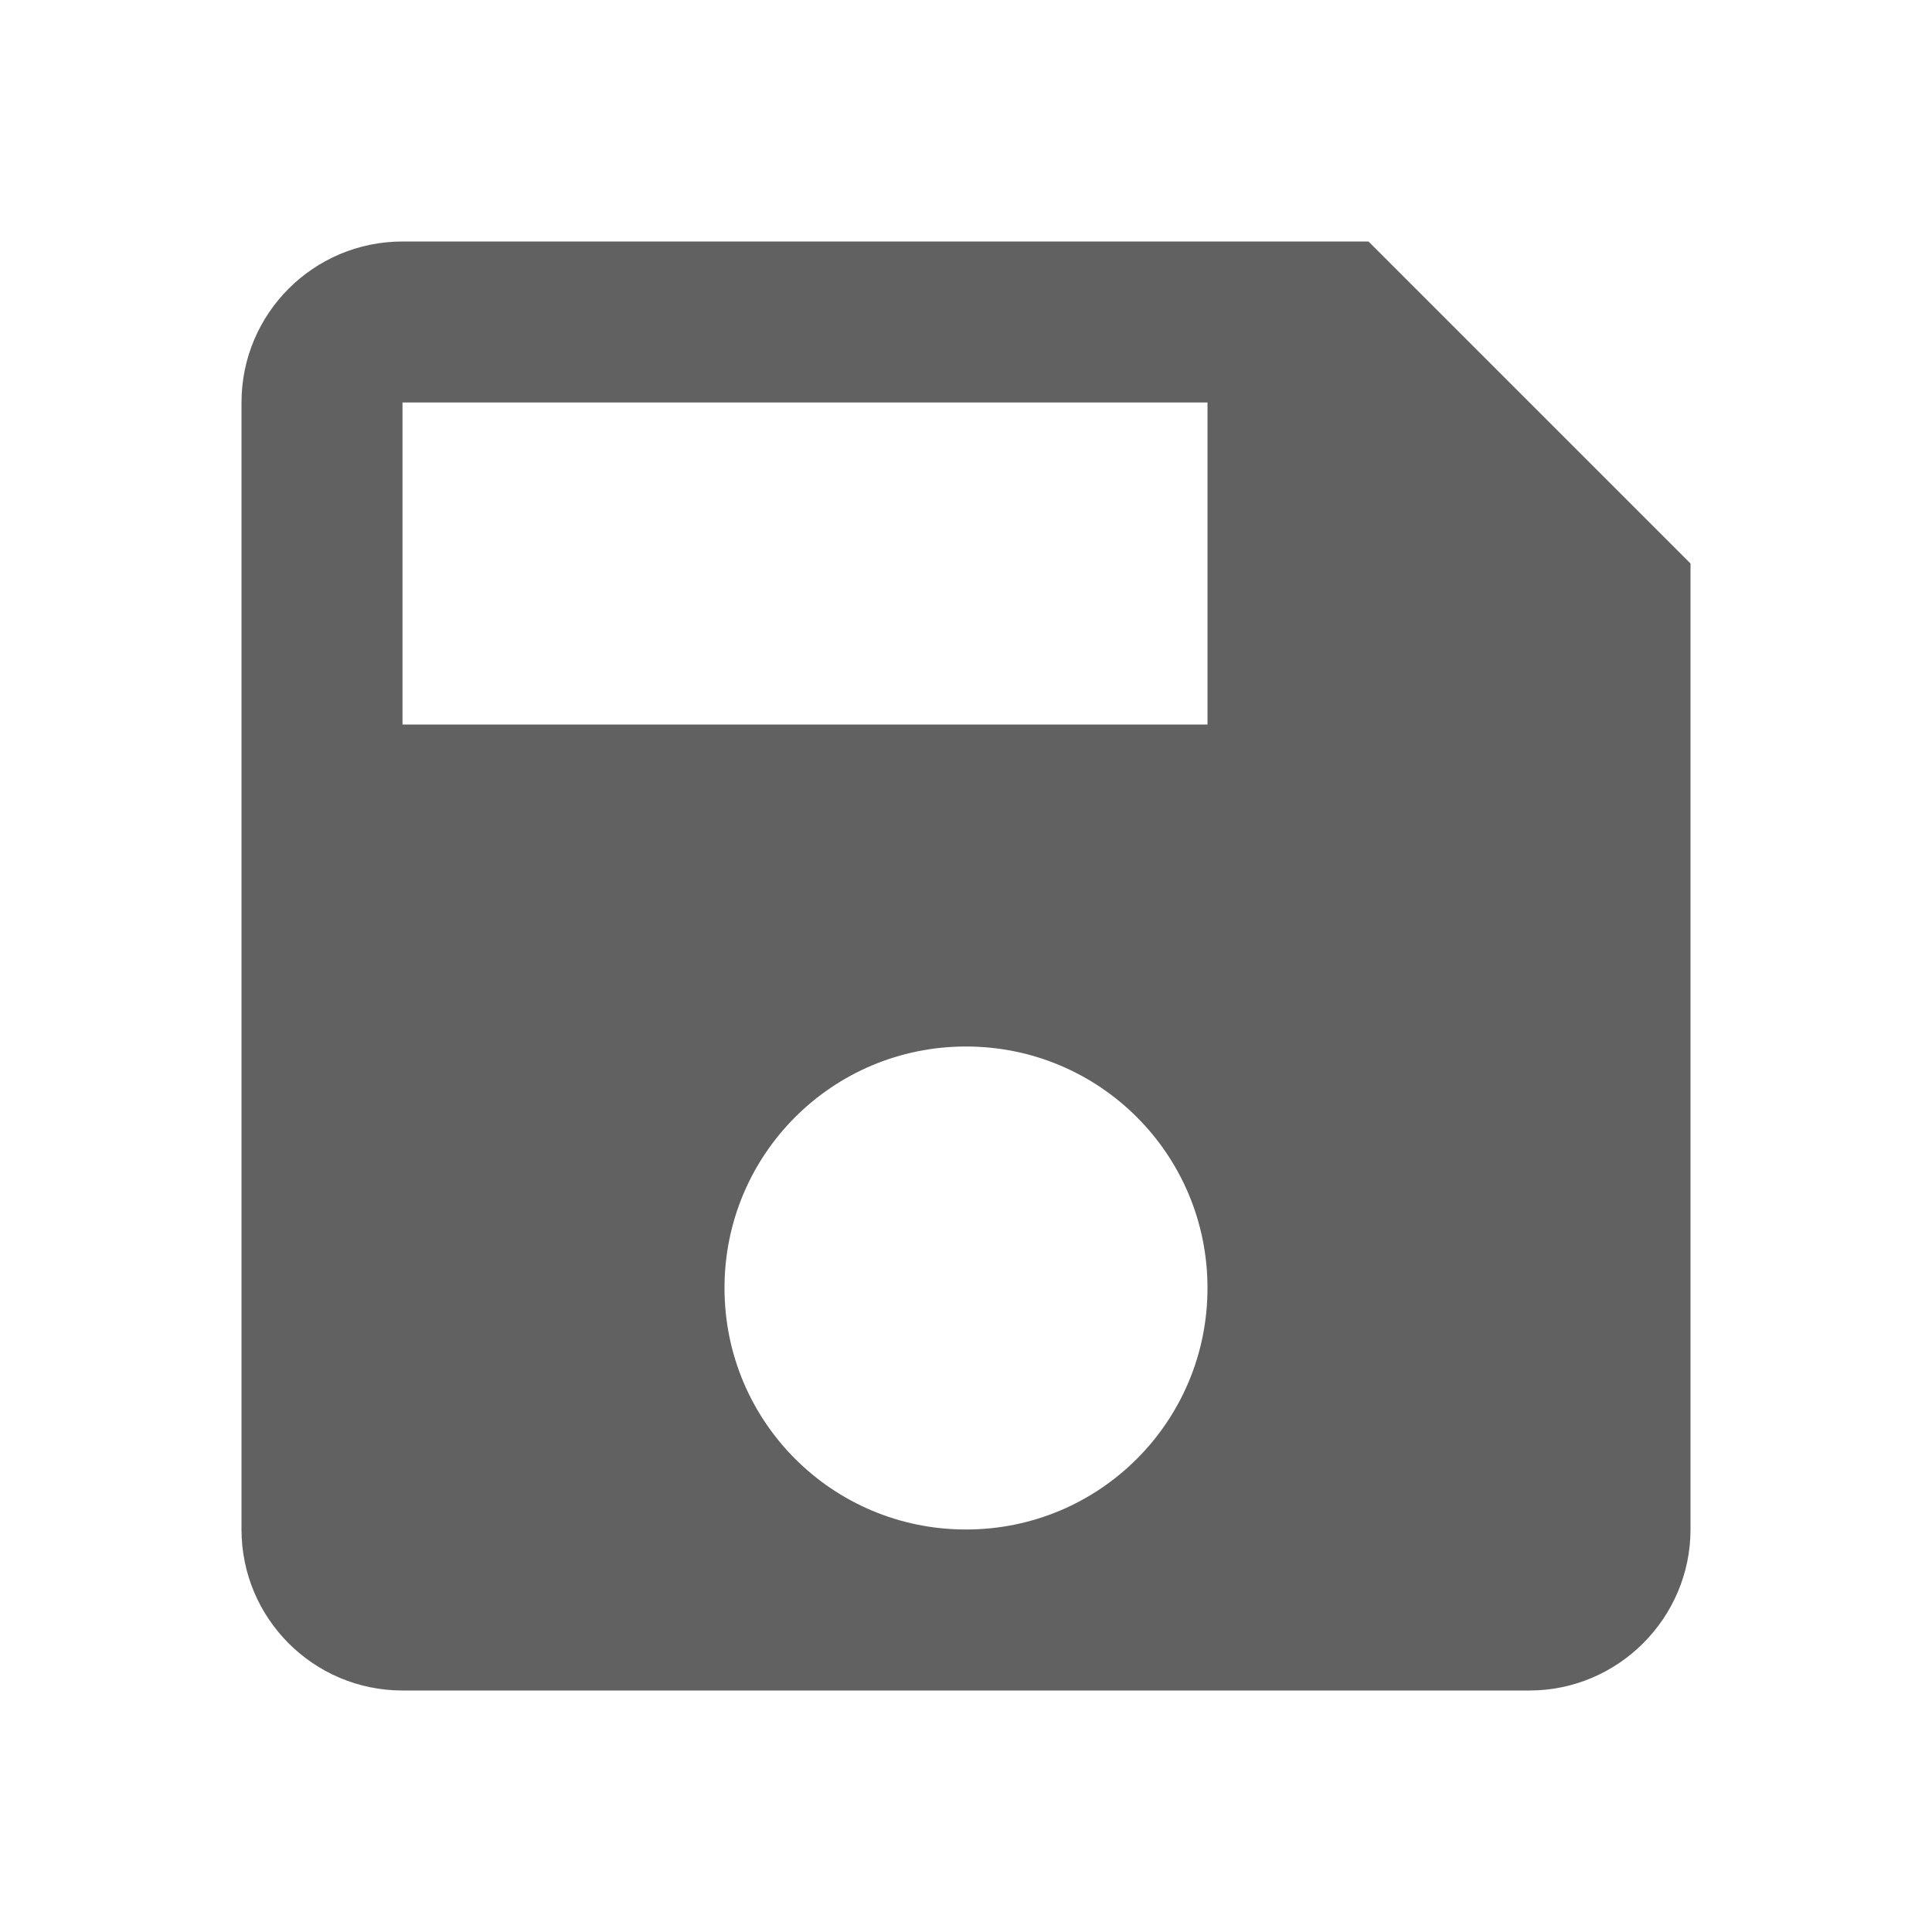
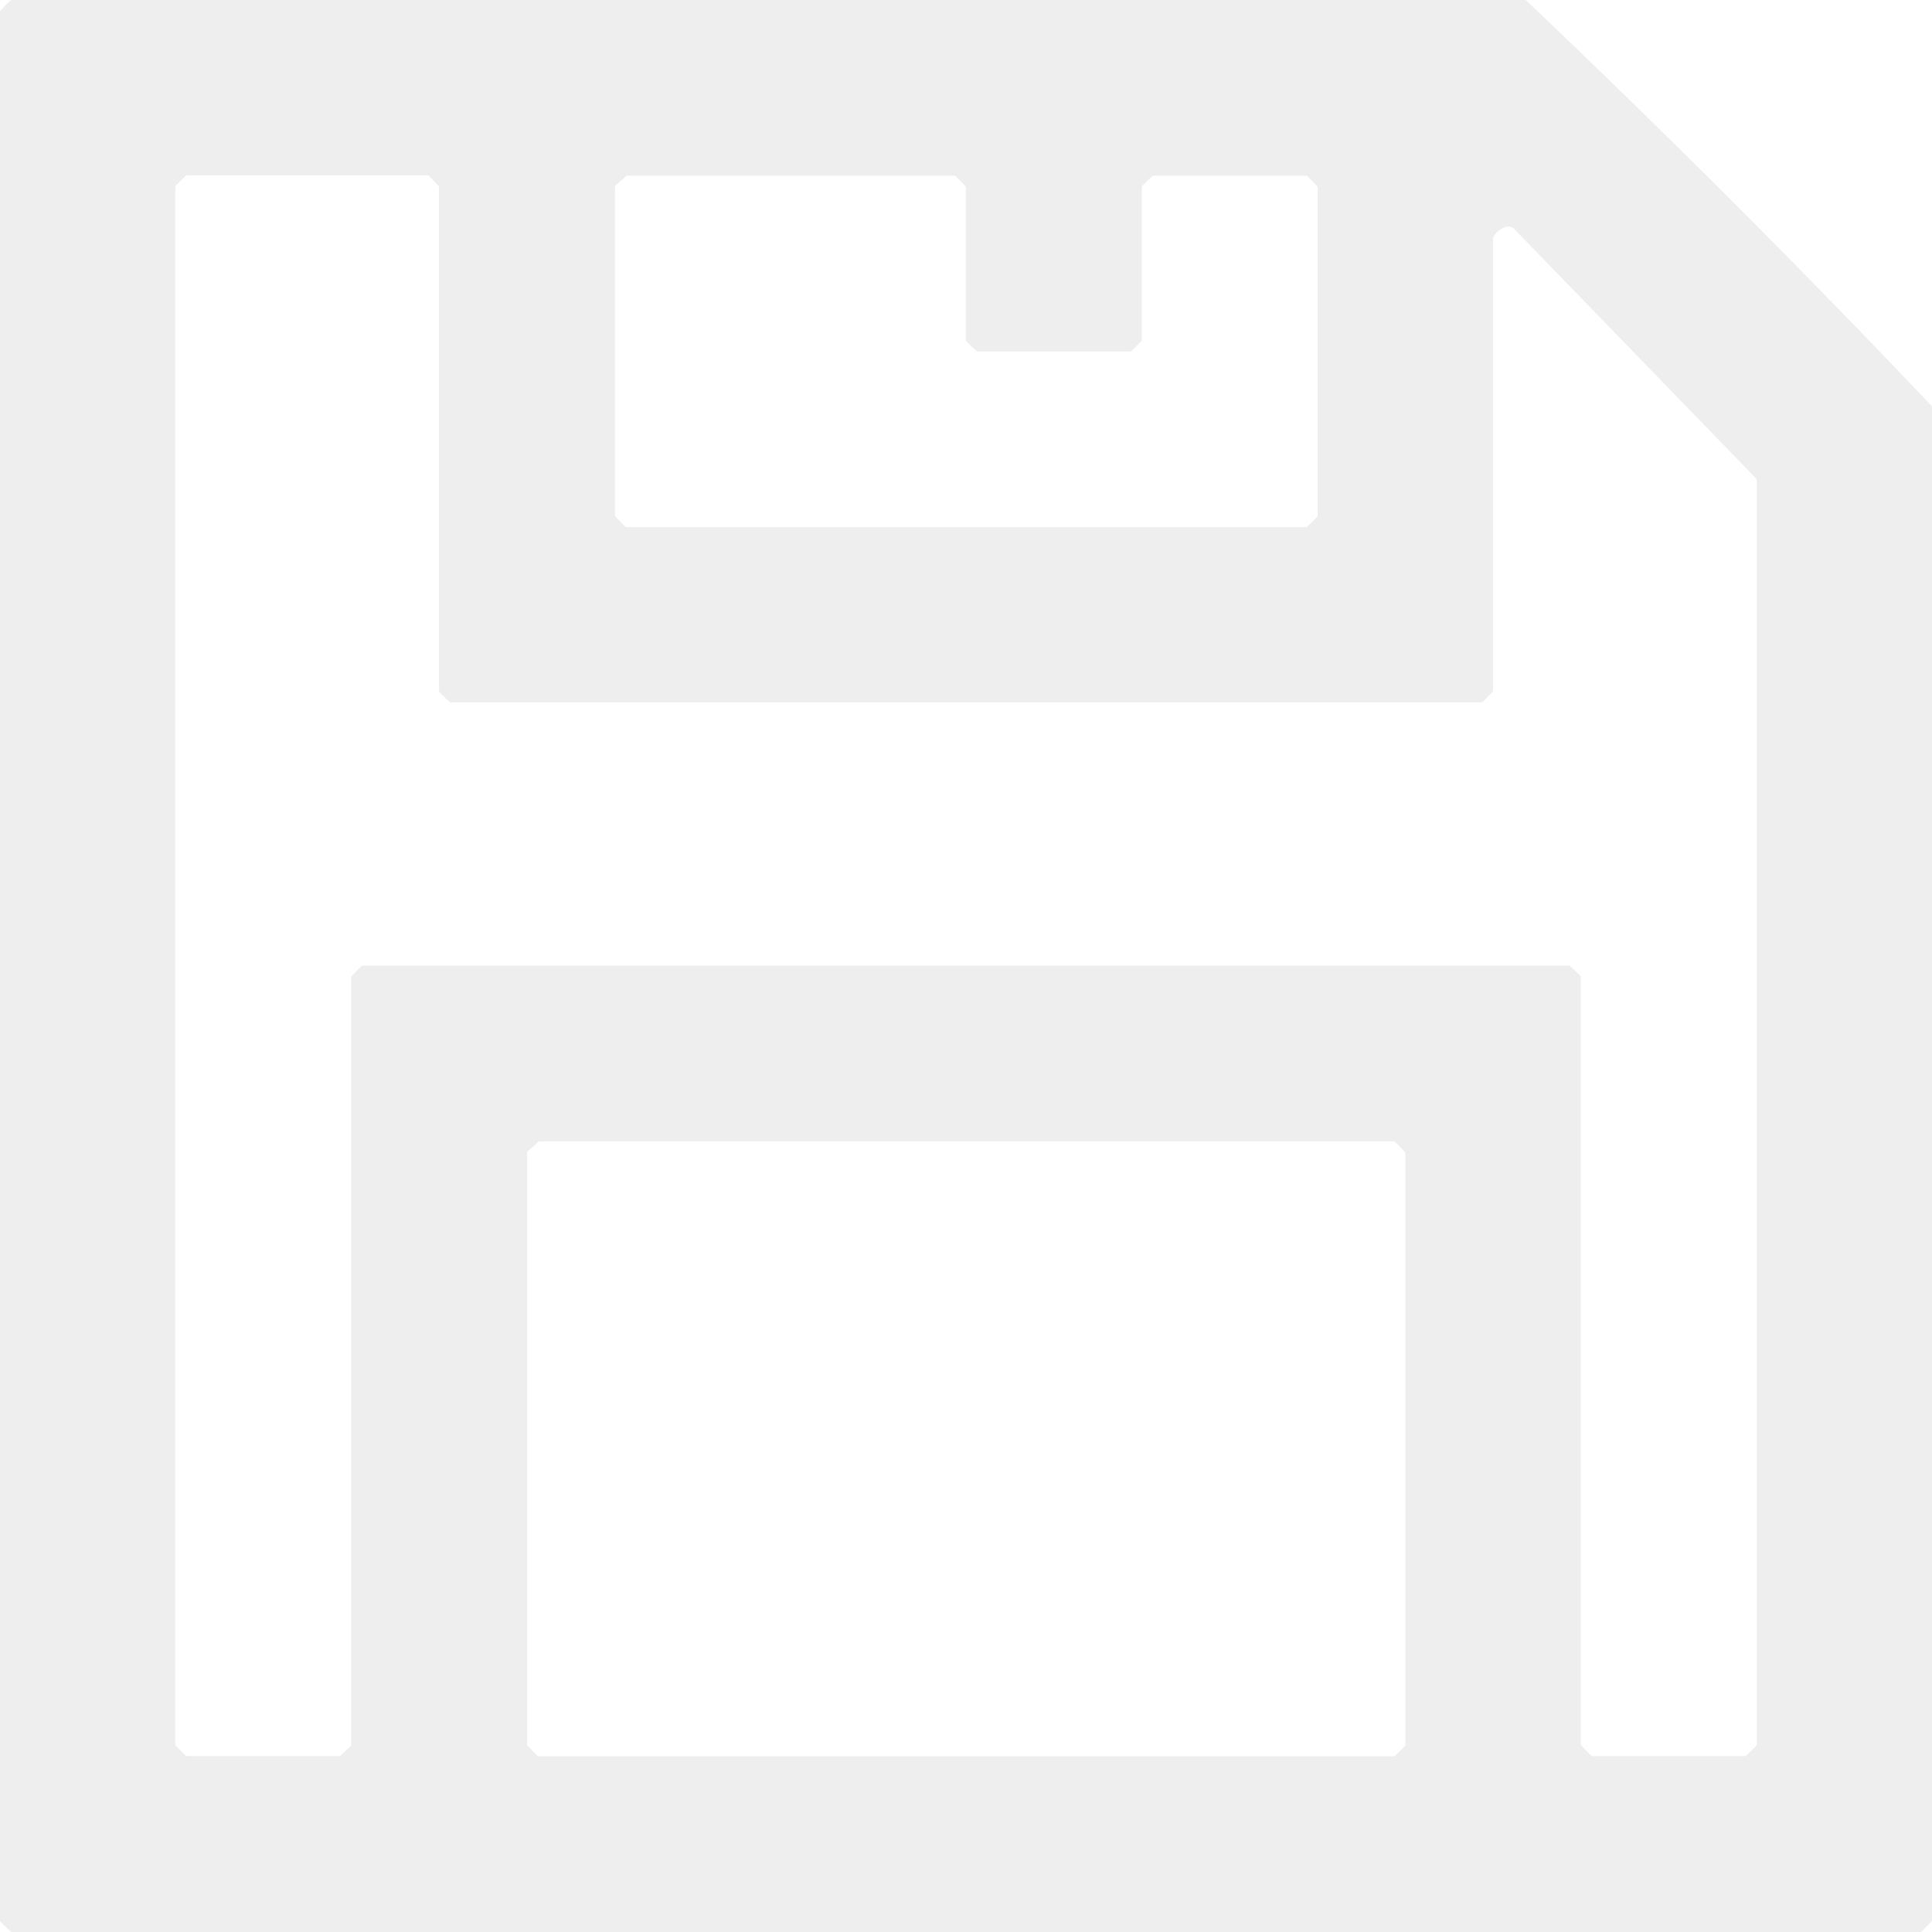
- <svg xmlns="http://www.w3.org/2000/svg" width="24" height="24" viewBox="0 0 24 24">
-   <path fill="#616161" d="M17 3H5a2 2 0 0 0-2 2v14a2 2 0 0 0 2 2h14c1.1 0 2-.9 2-2V7zm-5 16c-1.66 0-3-1.34-3-3s1.34-3 3-3 3 1.34 3 3-1.34 3-3 3m3-10H5V5h10z" class="jp-icon3" />
+ <svg xmlns="http://www.w3.org/2000/svg" width="14" height="14" viewBox="0 0 14 14" fill="none">
+   <path d="M11.056 0C12.064 0.957 13.043 1.936 14 2.944V13.919C14 13.919 13.926 14 13.919 14H0.081C0.081 14 0 13.926 0 13.919V0.081C0 0.081 0.074 0 0.081 0H11.056ZM10.819 1.722V5.01C10.819 5.01 10.744 5.09 10.738 5.09H3.262C3.262 5.09 3.181 5.016 3.181 5.01V1.351C3.181 1.351 3.107 1.27 3.101 1.27H1.351C1.351 1.27 1.27 1.345 1.27 1.351V12.645C1.27 12.645 1.345 12.725 1.351 12.725H2.464C2.464 12.725 2.545 12.651 2.545 12.645V7.077C2.545 7.077 2.619 6.997 2.626 6.997H11.374C11.374 6.997 11.455 7.071 11.455 7.077V12.645C11.455 12.645 11.529 12.725 11.536 12.725H12.649C12.649 12.725 12.73 12.651 12.73 12.645V3.472L10.98 1.667C10.931 1.601 10.831 1.682 10.821 1.722H10.819ZM4.537 1.273C4.52 1.3 4.456 1.338 4.456 1.353V3.739C4.456 3.739 4.53 3.82 4.537 3.82H9.468C9.468 3.82 9.548 3.745 9.548 3.739V1.353C9.548 1.353 9.474 1.273 9.468 1.273H8.354C8.354 1.273 8.274 1.347 8.274 1.353V2.467C8.274 2.467 8.199 2.547 8.193 2.547H7.08C7.08 2.547 6.999 2.473 6.999 2.467V1.353C6.999 1.353 6.925 1.273 6.918 1.273H4.532H4.537ZM3.9 8.271C3.883 8.299 3.82 8.337 3.82 8.352V12.647C3.82 12.647 3.894 12.727 3.9 12.727H10.104C10.104 12.727 10.184 12.653 10.184 12.647V8.352C10.184 8.352 10.11 8.271 10.104 8.271H3.9Z" fill="#EEEEEE" />
</svg>
